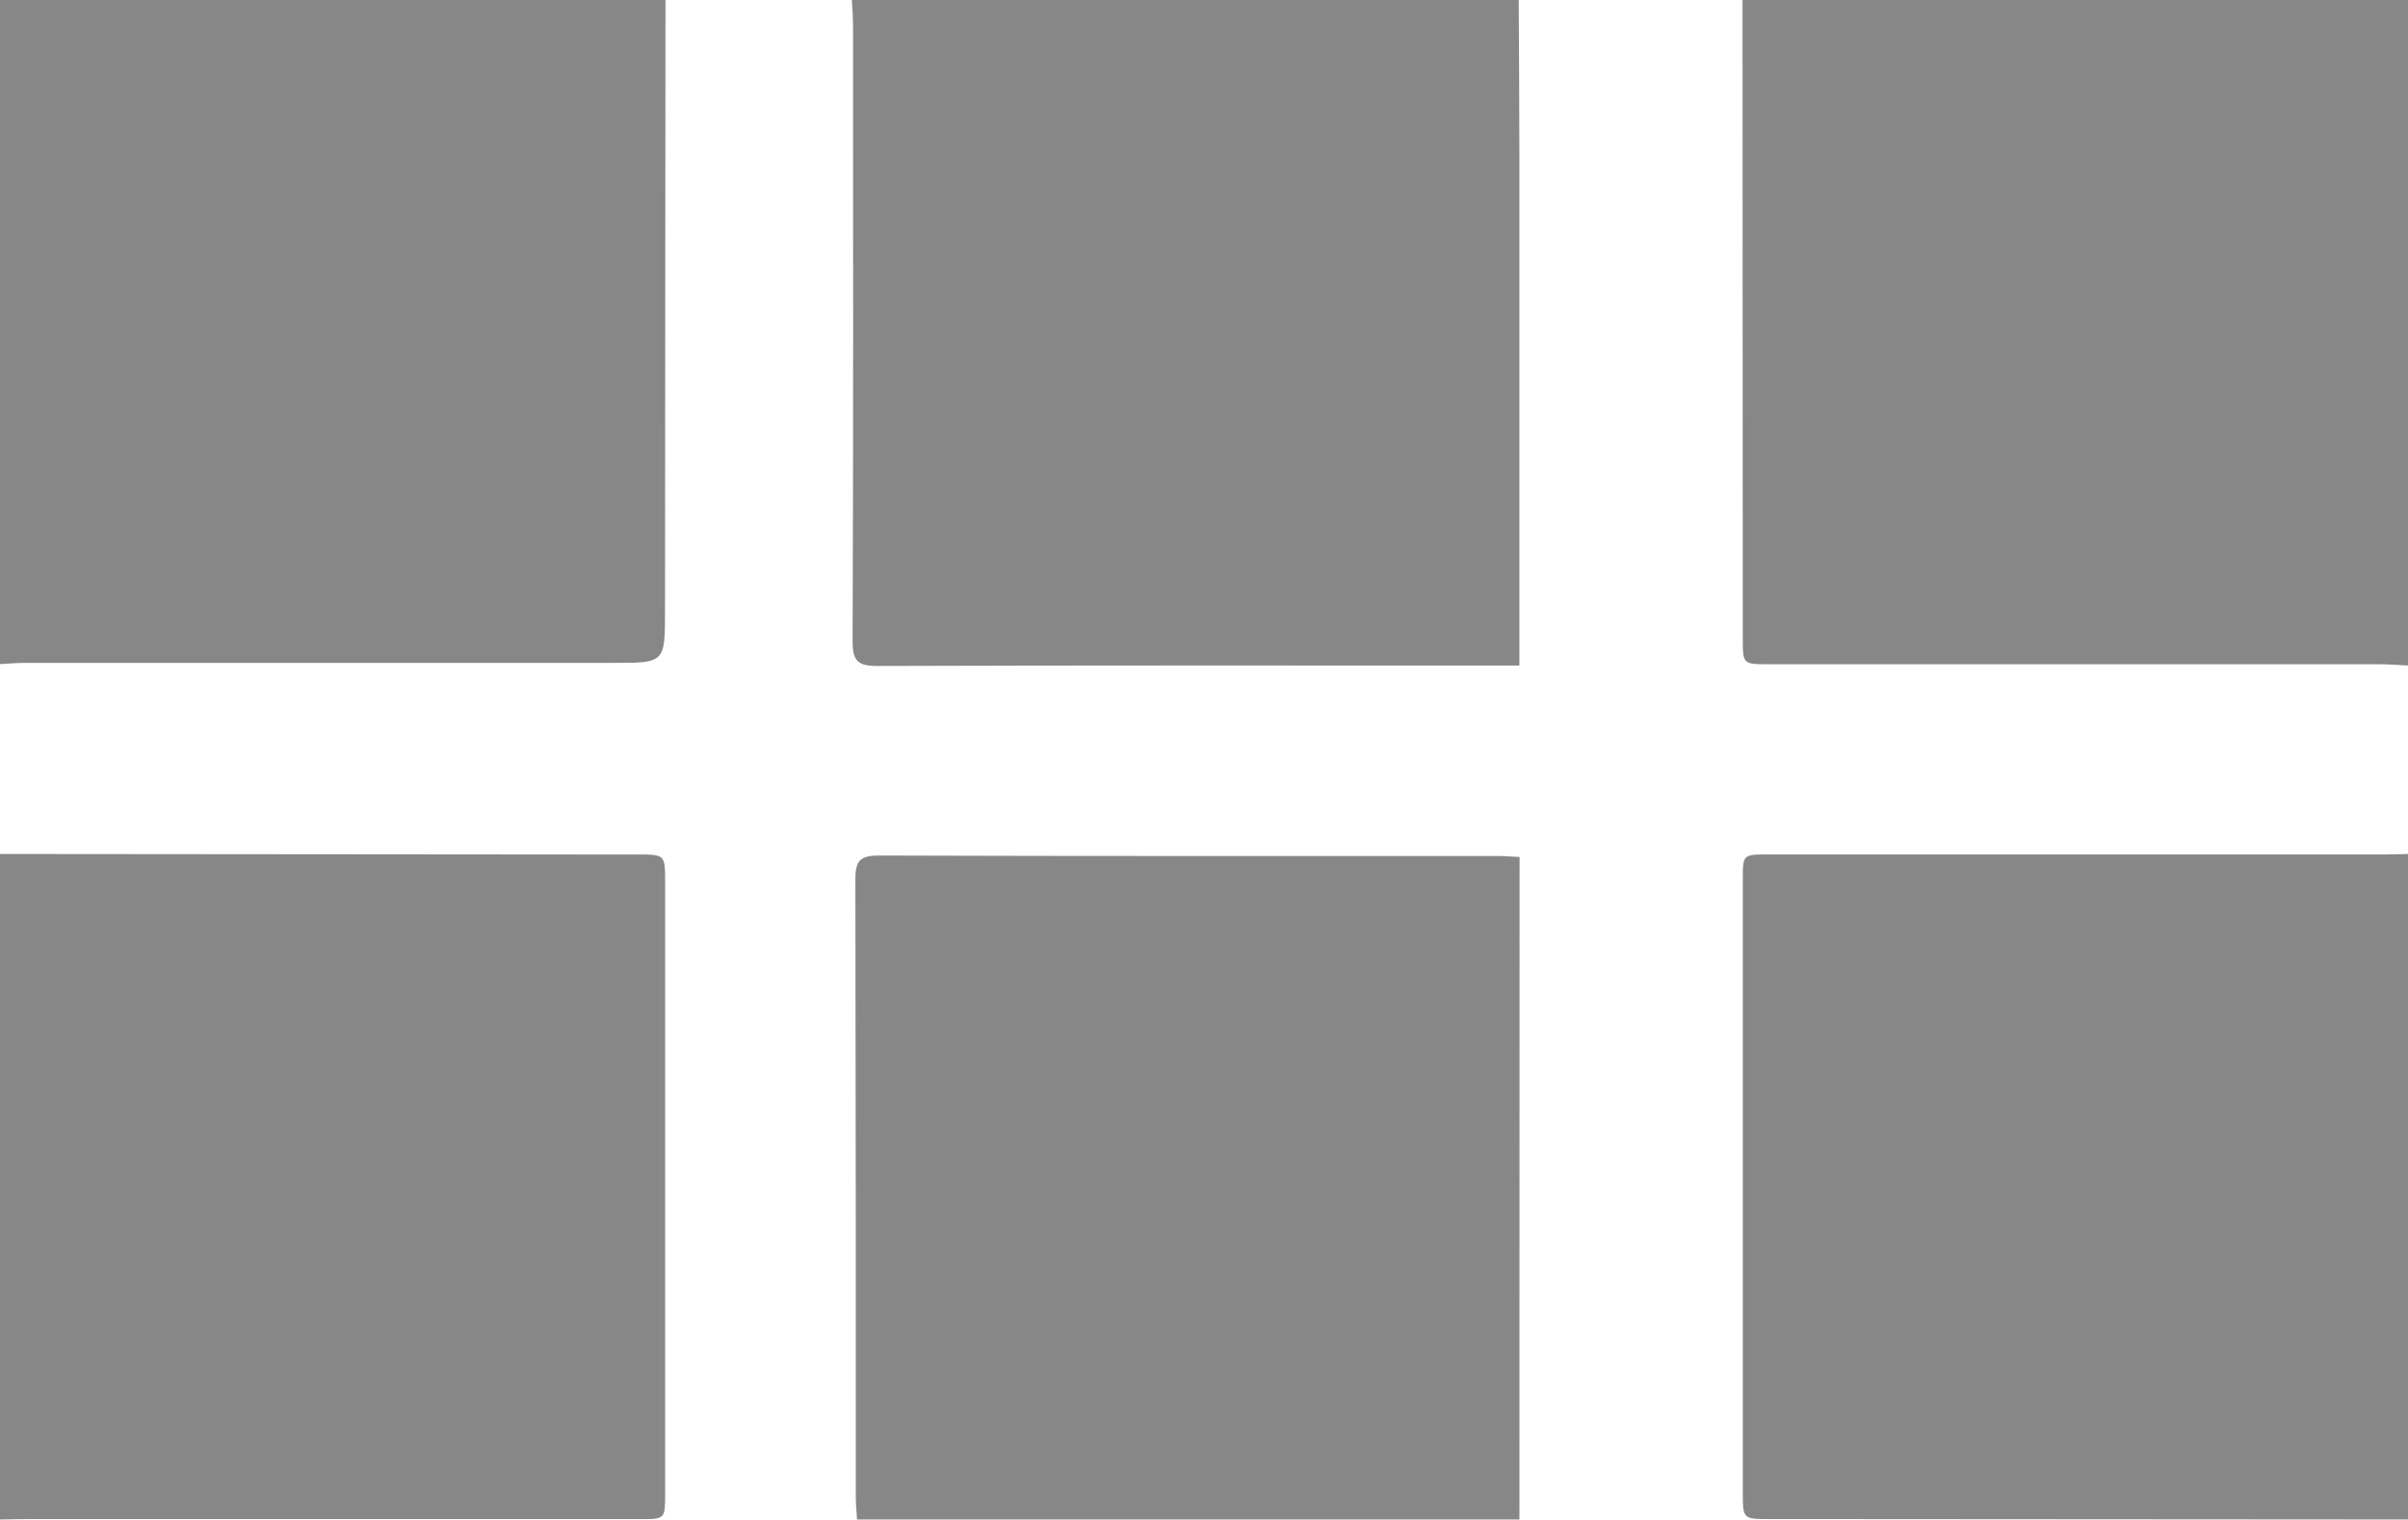
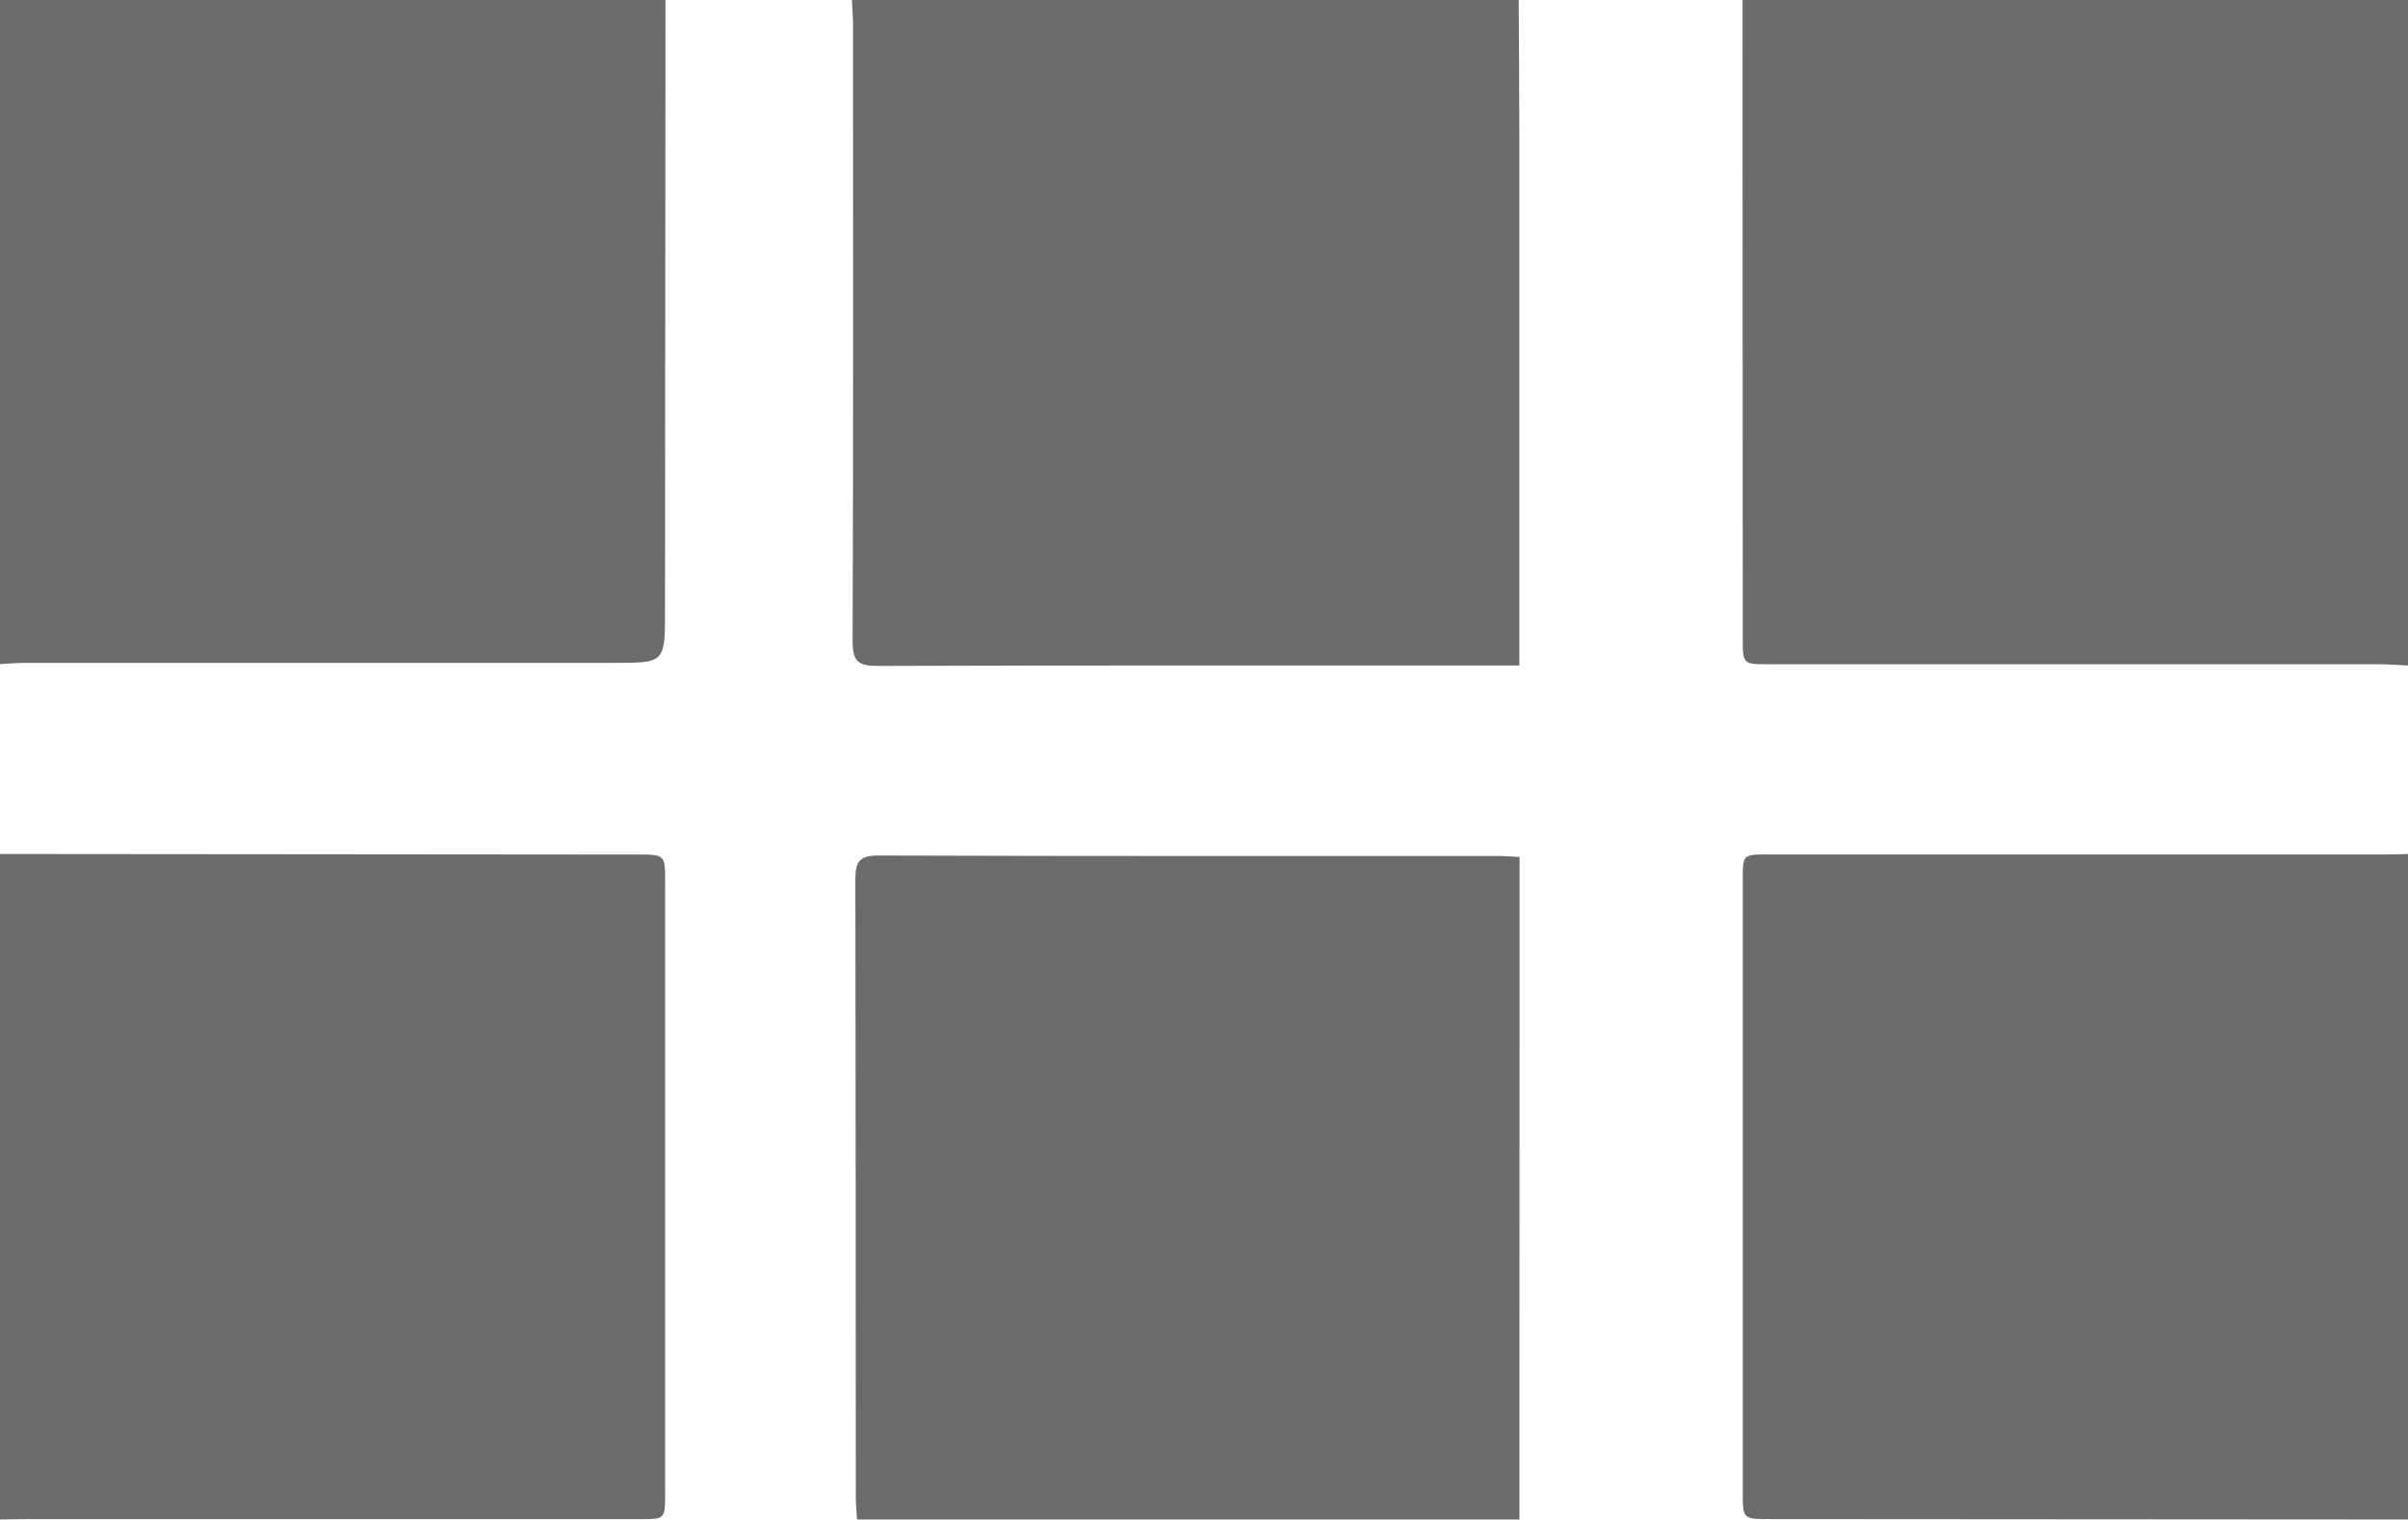
- <svg xmlns="http://www.w3.org/2000/svg" id="Layer_1" data-name="Layer 1" viewBox="0 0 626 395">
+ <svg xmlns="http://www.w3.org/2000/svg" id="thumbnails-icon" data-name="Layer 1" viewBox="0 0 626 395">
  <defs>
-     <style>.cls-1{fill:none;}.cls-2{fill:#878787;}</style>
+     <style>.cls-1{fill:#6b6b6b;}</style>
  </defs>
-   <path class="cls-1" d="M395,0h58q0,82.89.07,165.78c0,6.86,0,6.88,6.69,6.88q79.39,0,158.79,0c2.49,0,5,.21,7.46.33v49c-2,0-4,.12-6,.12H459.66c-6.58,0-6.59,0-6.59,6.48q0,79.67,0,159.35c0,6.93,0,6.93,7.09,6.94L626,395v54c-2.16.08-4.32.23-6.48.23H460.71c-7.66,0-7.65,0-7.65,7.45q0,82.65-.06,165.3H395c.06-.83.16-1.66.16-2.49q0-83,0-166c0-1.27-.26-2.53-.46-4.31H389c-53.49,0-107,.08-160.46-.13-5.23,0-6.29,1.56-6.28,6.48.17,53.32.11,106.64.09,160,0,2.15-.25,4.3-.38,6.45H173c0-1.83-.11-3.66-.11-5.49q0-80.4,0-160.79c0-6.45,0-6.47-6.61-6.47H6.47c-2.16,0-4.31-.16-6.47-.24q0-27,0-54c2.33,0,4.66-.1,7-.1H166.47c6.4,0,6.4,0,6.41-6.62q0-15.25,0-30.49,0-64.24,0-128.48c0-7.18,0-7.18-7.41-7.18H150L0,222V173c2.16-.11,4.31-.32,6.47-.32q76.5,0,153,0c13.43,0,13.41,0,13.42-13.67q.05-79.5.12-159h49c.1,2.16.3,4.31.3,6.47,0,53.31.08,106.61-.11,159.92,0,5.1,1.35,6.4,6.39,6.39,53.47-.18,106.95-.11,160.42-.11h6.19c0-2.8,0-4.77,0-6.75q0-63.22,0-126.44C395.16,26.31,395.06,13.16,395,0Zm-.16,394.61V222.4c-1.94-.1-3.57-.25-5.2-.25-53.82,0-107.65.05-161.47-.13-5,0-6,1.67-6,6.29.15,53.49.09,107,.11,160.47,0,1.94.21,3.87.32,5.84Z" />
-   <path class="cls-2" d="M173,0q-.06,79.34-.12,158.68c0,13.63,0,13.64-13.42,13.64q-76.5,0-153,0c-2.16,0-4.31.21-6.47.32Q0,86.46,0,0Z" />
-   <path class="cls-2" d="M394.82,0c.06,13.18.16,26.37.17,39.55q0,63.34,0,126.69c0,2,0,4,0,6.77h-6.2c-53.58,0-107.16-.07-160.74.11-5,0-6.42-1.29-6.4-6.4.2-53.41.13-106.82.11-160.24,0-2.16-.19-4.32-.3-6.48Z" />
-   <path class="cls-2" d="M626,173c-2.49-.11-5-.33-7.46-.33q-79.39,0-158.79,0c-6.68,0-6.69,0-6.69-6.88Q453,82.89,453,0H626Z" />
-   <path class="cls-2" d="M0,222l150,.13h15.5c7.41,0,7.41,0,7.41,7.18q0,64.24,0,128.48,0,15.25,0,30.49c0,6.61,0,6.62-6.41,6.62H7c-2.33,0-4.66.06-7,.1Z" />
-   <path class="cls-2" d="M626,395l-165.84-.11c-7.09,0-7.09,0-7.09-6.94q0-79.67,0-159.35c0-6.46,0-6.48,6.59-6.48H620c2,0,4-.08,6-.12Z" />
-   <path class="cls-2" d="M395,395H222.8c-.11-2-.32-3.9-.32-5.84,0-53.49,0-107-.11-160.47,0-4.61.93-6.3,6-6.29,53.82.18,107.65.11,161.47.13,1.63,0,3.26.16,5.2.25Z" />
+   <path class="cls-1" d="M173,0l-.12,158.68c0,13.63,0,13.64-13.42,13.64H6.46c-2.16,0-4.31.21-6.47.32Q0,86.46,0,0Z" />
+   <path class="cls-1" d="M394.82,0c.06,13.18.16,26.37.17,39.55V173h-6.2c-53.58,0-107.16-.07-160.74.11-5,0-6.42-1.29-6.4-6.4.2-53.41.13-106.82.11-160.24,0-2.16-.19-4.32-.3-6.48Z" />
+   <path class="cls-1" d="M626,173c-2.49-.11-5-.33-7.46-.33H459.75c-6.68,0-6.69,0-6.69-6.88Q453,82.89,453,0H626Z" />
+   <path class="cls-1" d="M0,222l150,.13h15.5c7.41,0,7.41,0,7.41,7.18q0,64.24,0,128.48,0,15.25,0,30.49c0,6.61,0,6.62-6.41,6.62H7c-2.33,0-4.66.06-7,.1Z" />
+   <path class="cls-1" d="M626,395l-165.84-.11c-7.09,0-7.09,0-7.09-6.94q0-79.67,0-159.35c0-6.46,0-6.48,6.59-6.48H620c2,0,4-.08,6-.12Z" />
+   <path class="cls-1" d="M395,395H222.8c-.11-2-.32-3.9-.32-5.84q0-80.23-.11-160.47c0-4.61.93-6.3,6-6.29,53.82.18,107.65.11,161.47.13,1.63,0,3.26.16,5.2.25Z" />
</svg>
